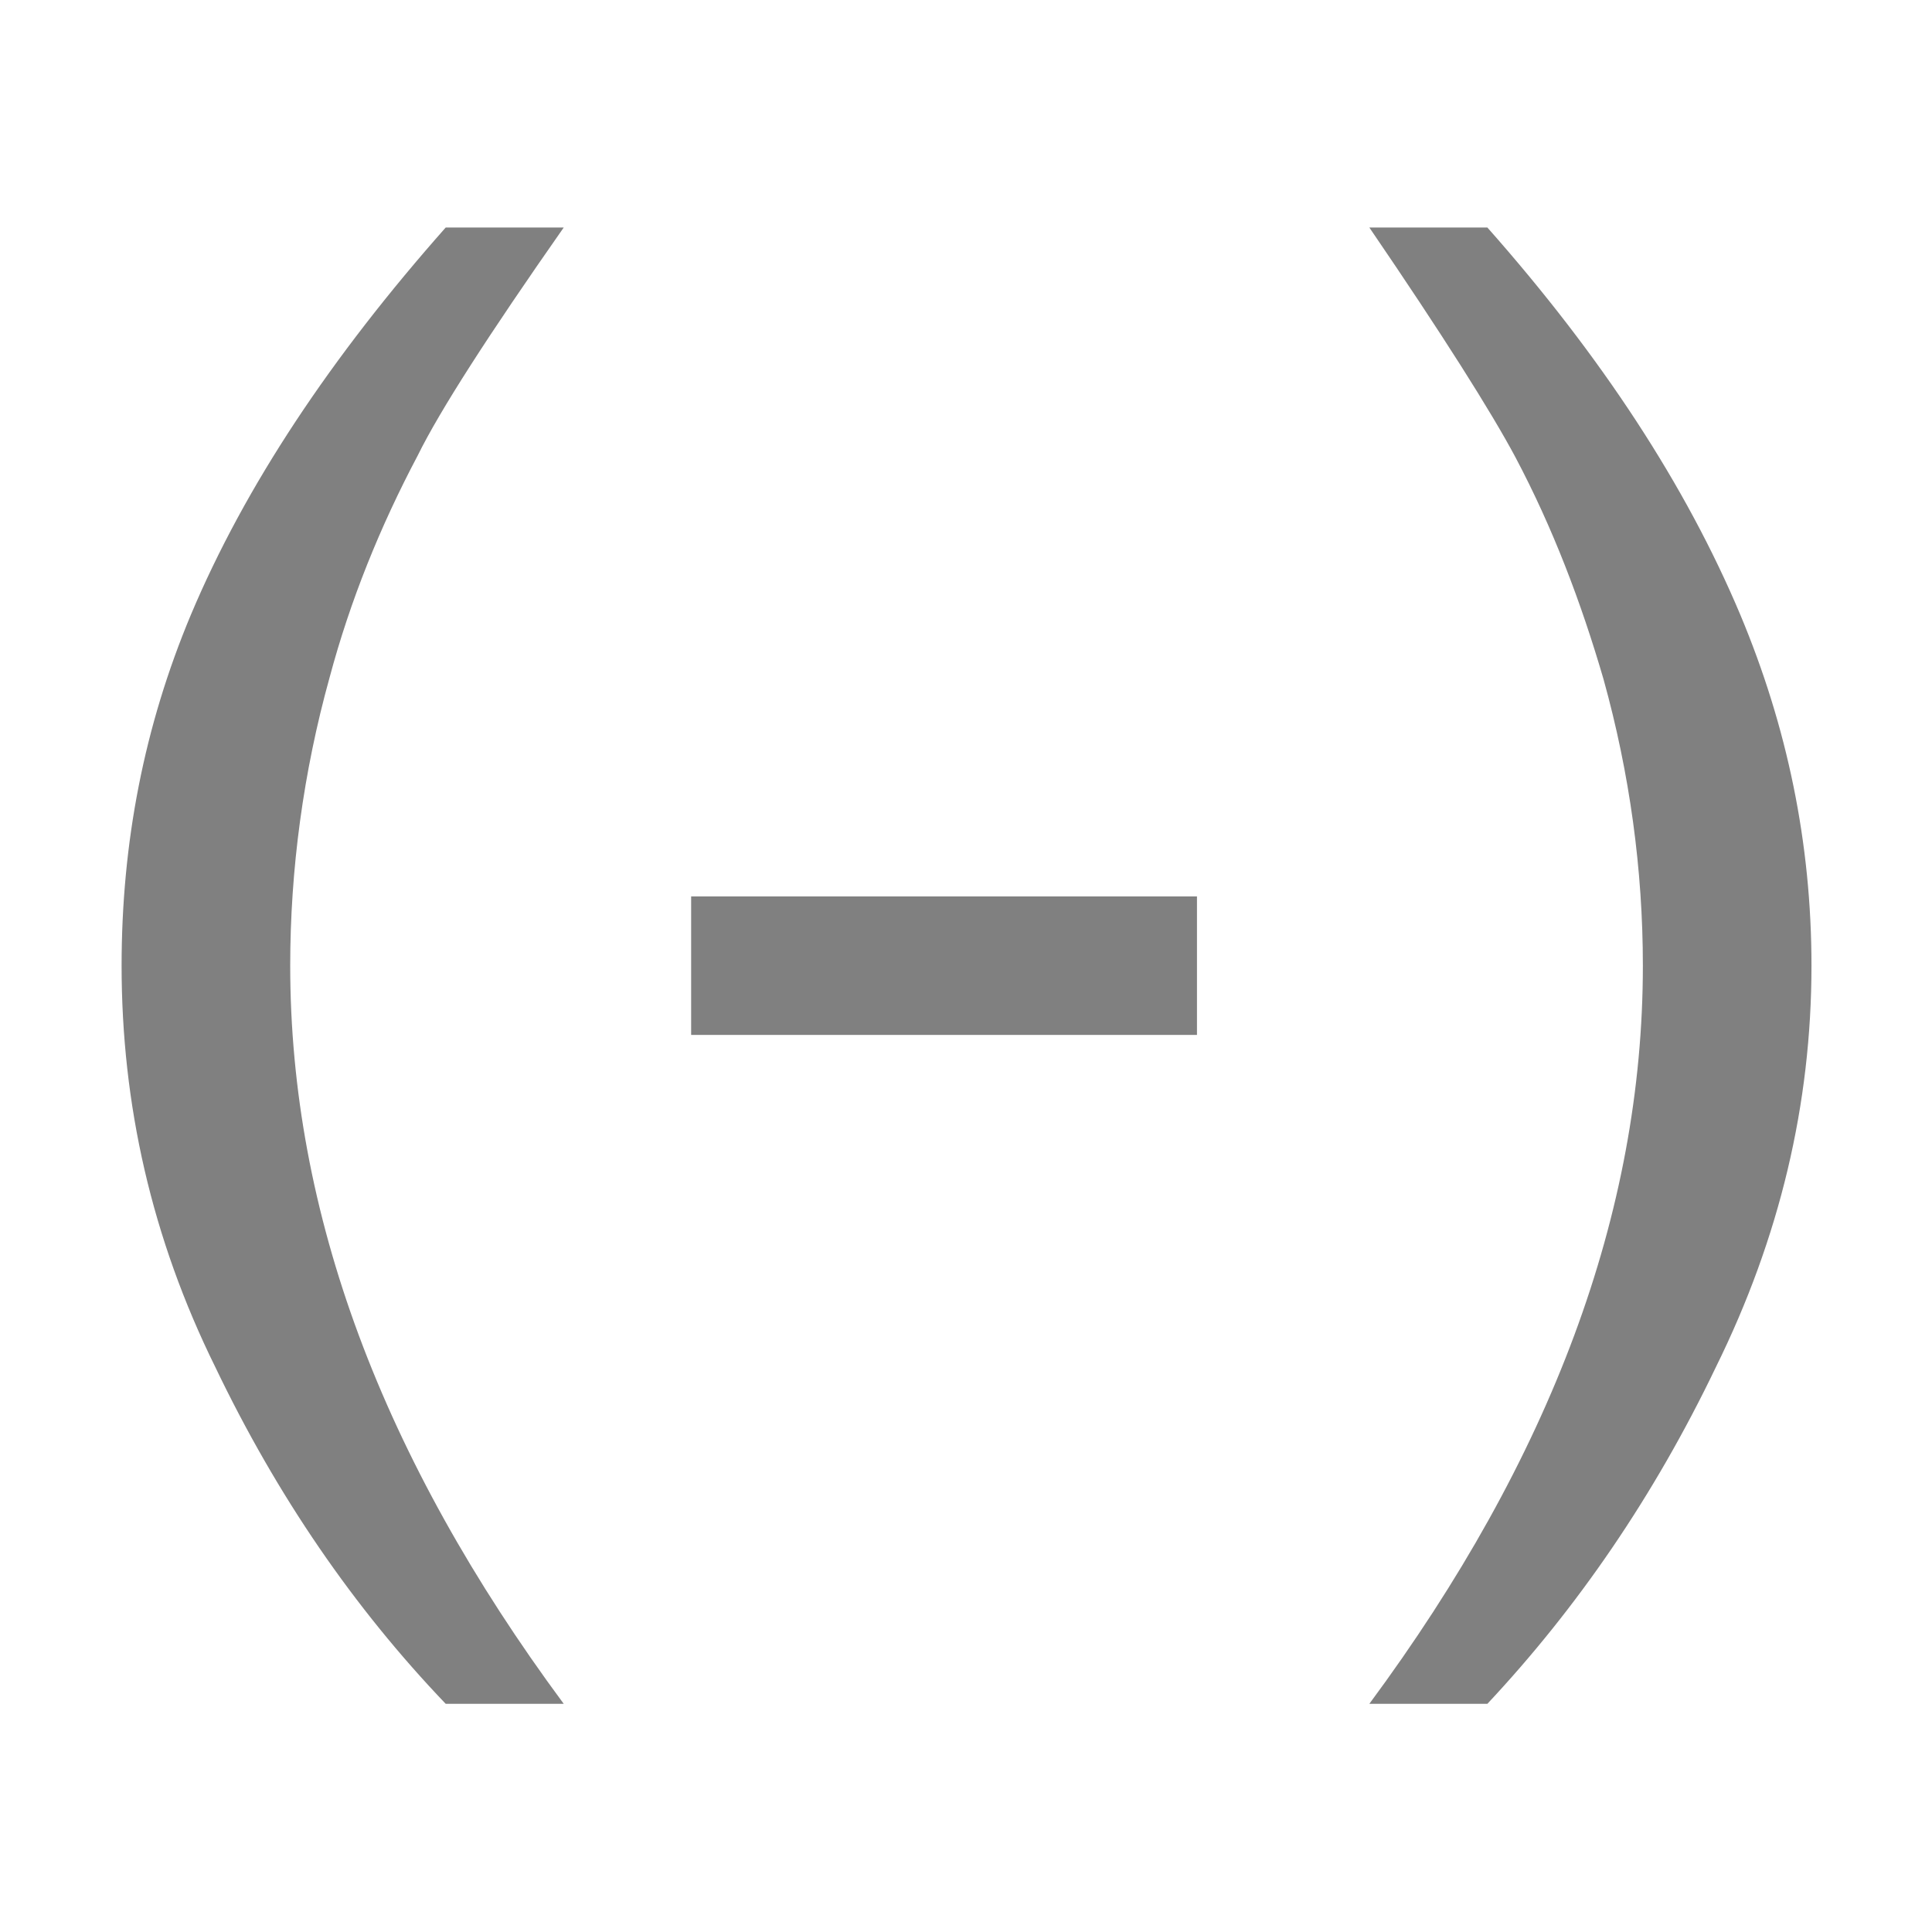
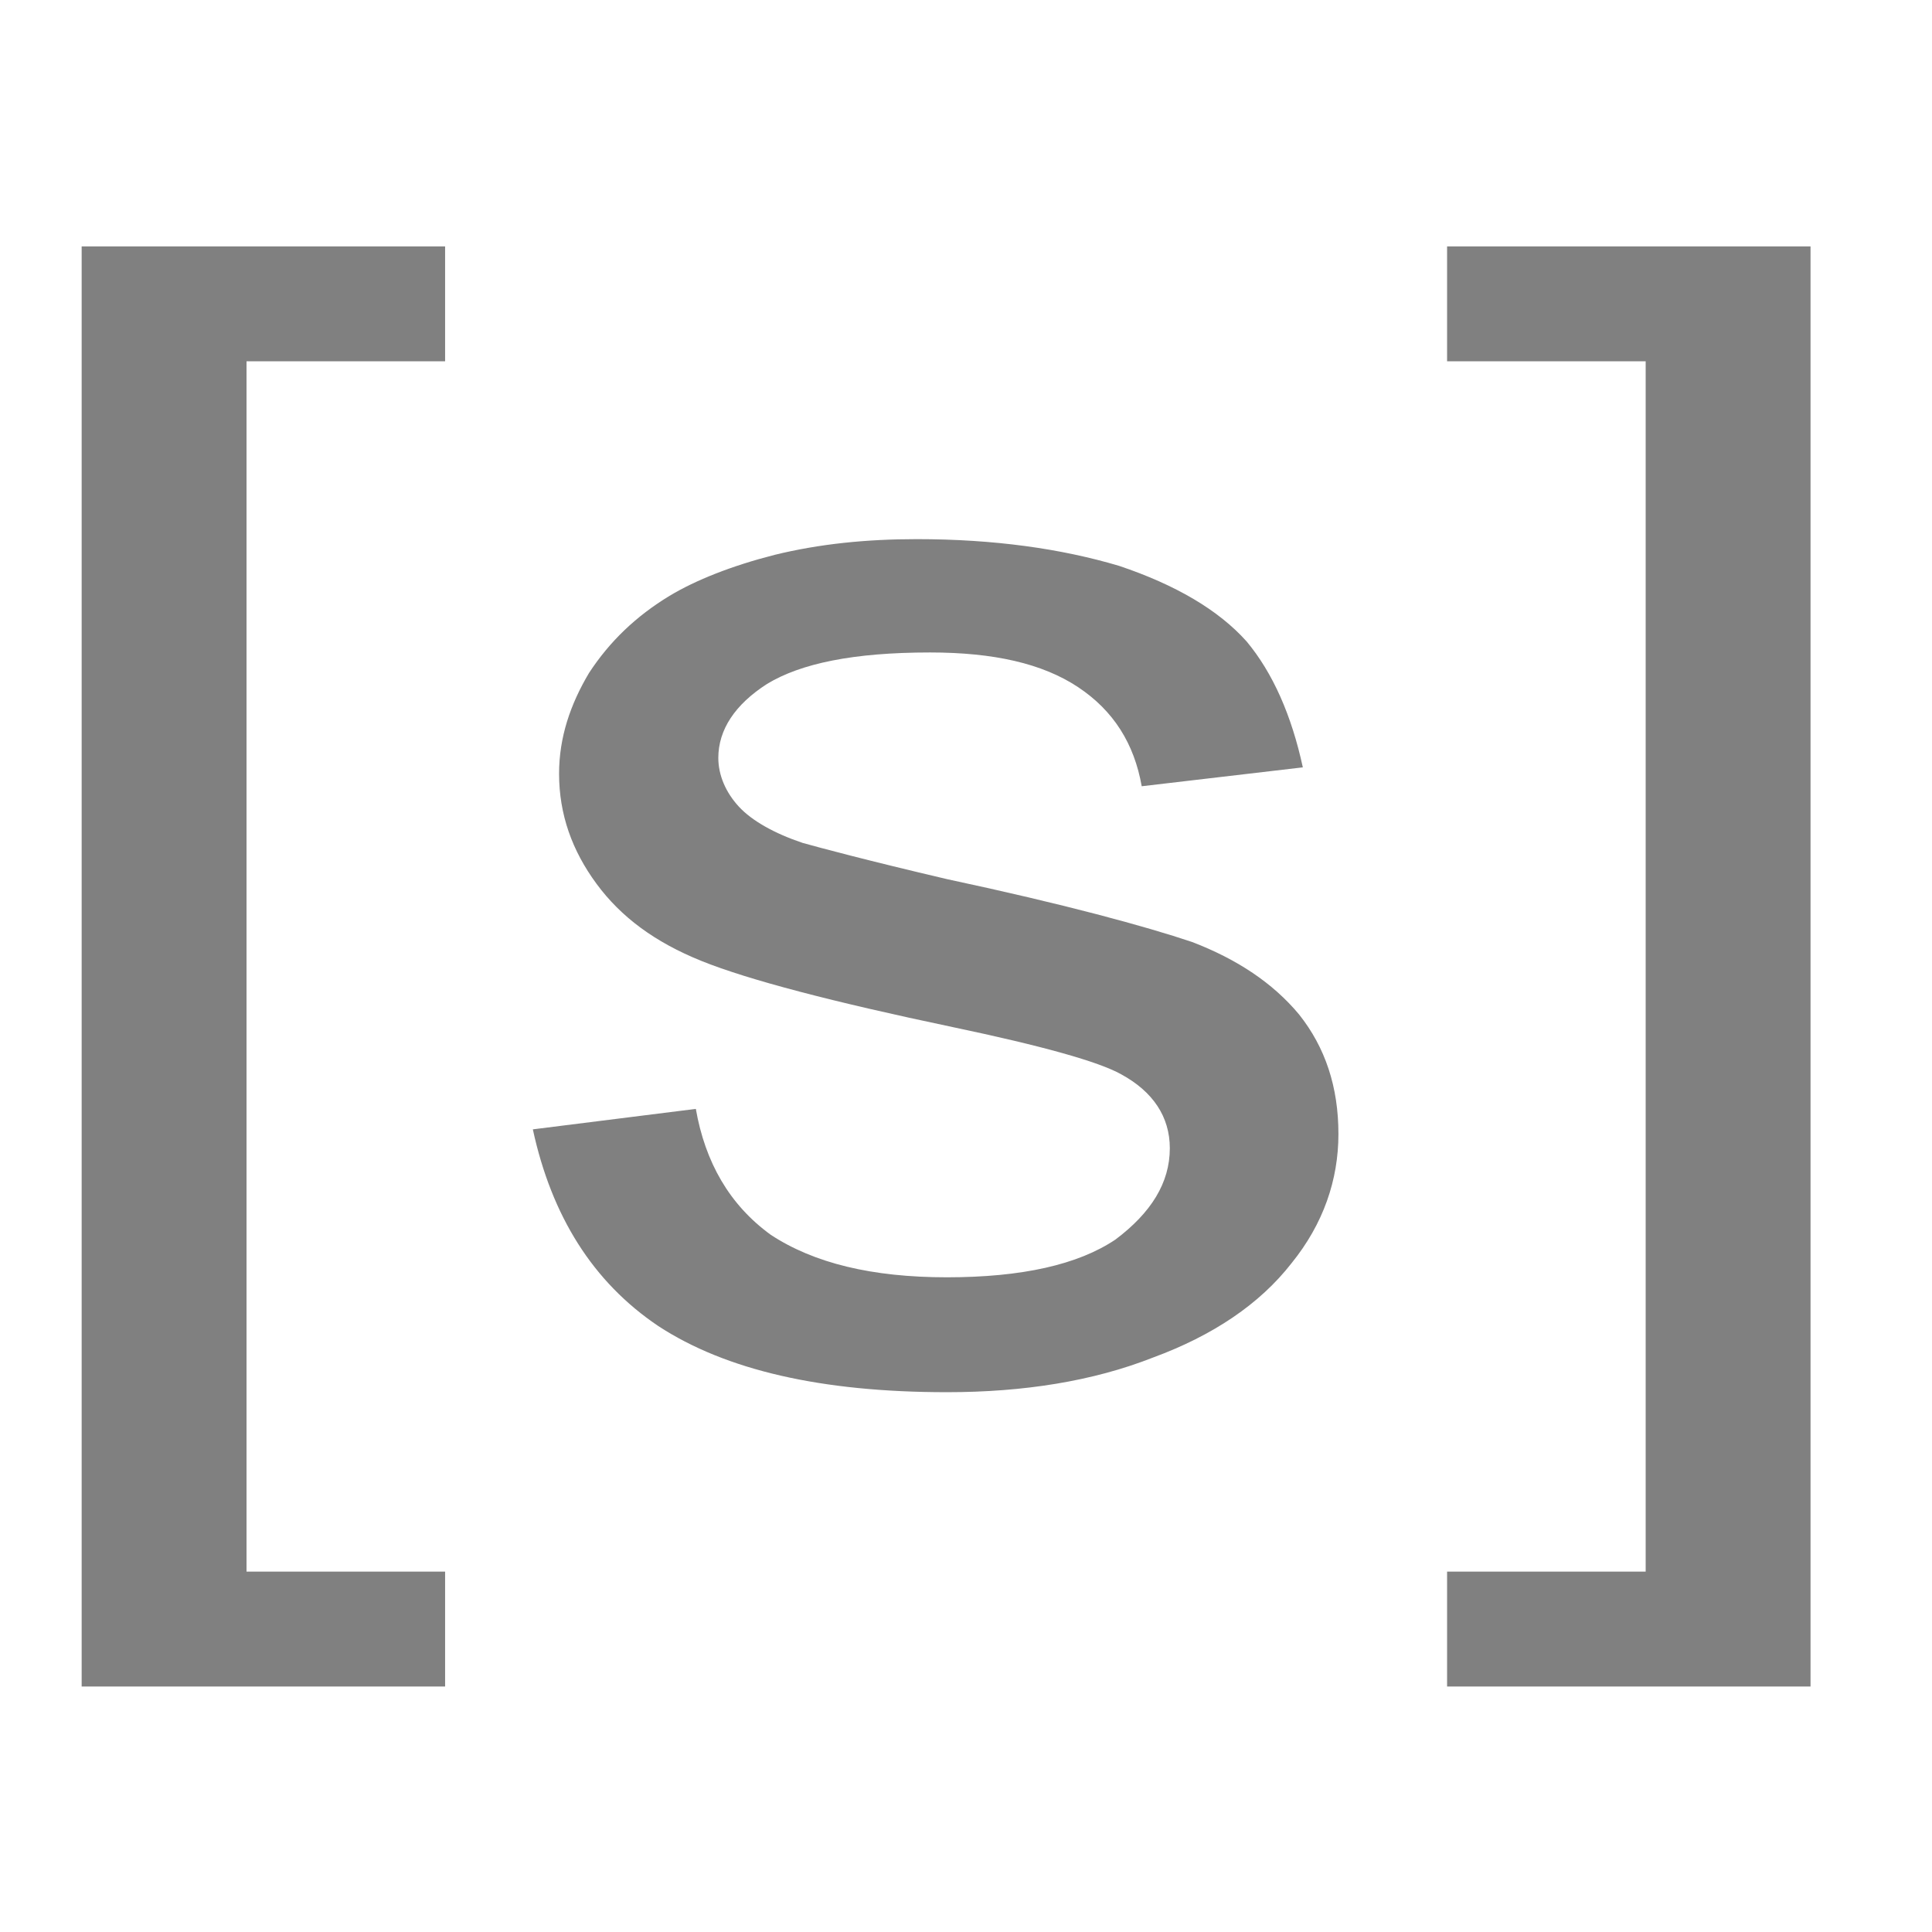
<svg xmlns="http://www.w3.org/2000/svg" width="100%" height="100%" viewBox="0 0 64 64" version="1.1" xml:space="preserve" style="fill-rule:evenodd;clip-rule:evenodd;stroke-linejoin:round;stroke-miterlimit:2;">
  <g transform="matrix(1.17184,0,0,0.984467,2.65233,-0.917693)">
-     <g transform="matrix(52.9598,0,0,52.9598,-2.0565,47.1425)">
-       <path d="M0.234,0.21C0.185,0.149 0.144,0.078 0.111,-0.004C0.077,-0.086 0.061,-0.171 0.061,-0.259C0.061,-0.337 0.073,-0.411 0.098,-0.482C0.127,-0.564 0.173,-0.646 0.234,-0.728L0.297,-0.728C0.257,-0.66 0.231,-0.612 0.219,-0.583C0.199,-0.538 0.183,-0.491 0.172,-0.442C0.158,-0.382 0.151,-0.32 0.151,-0.259C0.151,-0.102 0.2,0.054 0.297,0.21L0.234,0.21Z" style="fill:rgb(128,128,128);fill-rule:nonzero;" />
+     <g transform="matrix(52.9598,0,0,52.9598,-3.55634,47.1425)">
+       <path d="M0.068,0.199L0.068,-0.716L0.262,-0.716L0.262,-0.643L0.156,-0.643L0.156,0.126L0.262,0.126L0.262,0.199L0.068,0.199Z" style="fill:rgb(128,128,128);fill-rule:nonzero;" />
    </g>
-     <g transform="matrix(52.9598,0,0,52.9598,15.5795,47.1425)">
-       <rect x="0.032" y="-0.303" width="0.27" height="0.088" style="fill:rgb(128,128,128);fill-rule:nonzero;" />
+     <g transform="matrix(52.9598,0,0,52.9598,11.1576,47.1425)">
+       <path d="M0.031,-0.155L0.118,-0.168C0.123,-0.134 0.136,-0.107 0.158,-0.088C0.181,-0.07 0.212,-0.061 0.252,-0.061C0.292,-0.061 0.322,-0.069 0.342,-0.085C0.361,-0.102 0.371,-0.121 0.371,-0.143C0.371,-0.163 0.362,-0.179 0.345,-0.19C0.333,-0.198 0.303,-0.208 0.255,-0.22C0.191,-0.236 0.146,-0.25 0.121,-0.262C0.096,-0.274 0.078,-0.29 0.065,-0.311C0.052,-0.332 0.045,-0.355 0.045,-0.381C0.045,-0.404 0.051,-0.425 0.061,-0.445C0.072,-0.465 0.086,-0.481 0.104,-0.494C0.118,-0.504 0.137,-0.513 0.16,-0.52C0.184,-0.527 0.209,-0.53 0.236,-0.53C0.277,-0.53 0.313,-0.524 0.344,-0.513C0.374,-0.501 0.397,-0.485 0.412,-0.465C0.426,-0.445 0.436,-0.418 0.442,-0.385L0.356,-0.373C0.352,-0.4 0.341,-0.421 0.322,-0.436C0.303,-0.451 0.277,-0.458 0.243,-0.458C0.202,-0.458 0.174,-0.451 0.156,-0.438C0.139,-0.425 0.13,-0.409 0.13,-0.391C0.13,-0.38 0.134,-0.369 0.141,-0.36C0.148,-0.351 0.16,-0.343 0.175,-0.337C0.184,-0.334 0.209,-0.326 0.252,-0.314C0.315,-0.298 0.358,-0.284 0.383,-0.274C0.407,-0.263 0.426,-0.248 0.44,-0.228C0.454,-0.207 0.461,-0.182 0.461,-0.152C0.461,-0.123 0.453,-0.095 0.436,-0.07C0.419,-0.044 0.394,-0.024 0.362,-0.01C0.33,0.005 0.293,0.012 0.252,0.012C0.185,0.012 0.134,-0.002 0.098,-0.03C0.063,-0.058 0.041,-0.1 0.031,-0.155Z" style="fill:rgb(128,128,128);fill-rule:nonzero;" />
    </g>
-     <g transform="matrix(52.9598,0,0,52.9598,33.2155,47.1425)">
-       <path d="M0.124,0.21L0.061,0.21C0.158,0.054 0.207,-0.102 0.207,-0.259C0.207,-0.32 0.2,-0.381 0.186,-0.441C0.174,-0.49 0.159,-0.537 0.139,-0.582C0.126,-0.611 0.1,-0.66 0.061,-0.728L0.124,-0.728C0.185,-0.646 0.23,-0.564 0.259,-0.482C0.284,-0.411 0.297,-0.337 0.297,-0.259C0.297,-0.171 0.28,-0.086 0.246,-0.004C0.213,0.078 0.172,0.149 0.124,0.21Z" style="fill:rgb(128,128,128);fill-rule:nonzero;" />
+     <g transform="matrix(52.9598,0,0,52.9598,37.6375,47.1425)">
+       <path d="M0.213,0.199L0.019,0.199L0.019,0.126L0.125,0.126L0.125,-0.643L0.019,-0.643L0.019,-0.716L0.213,-0.716L0.213,0.199Z" style="fill:rgb(128,128,128);fill-rule:nonzero;" />
    </g>
  </g>
</svg>
